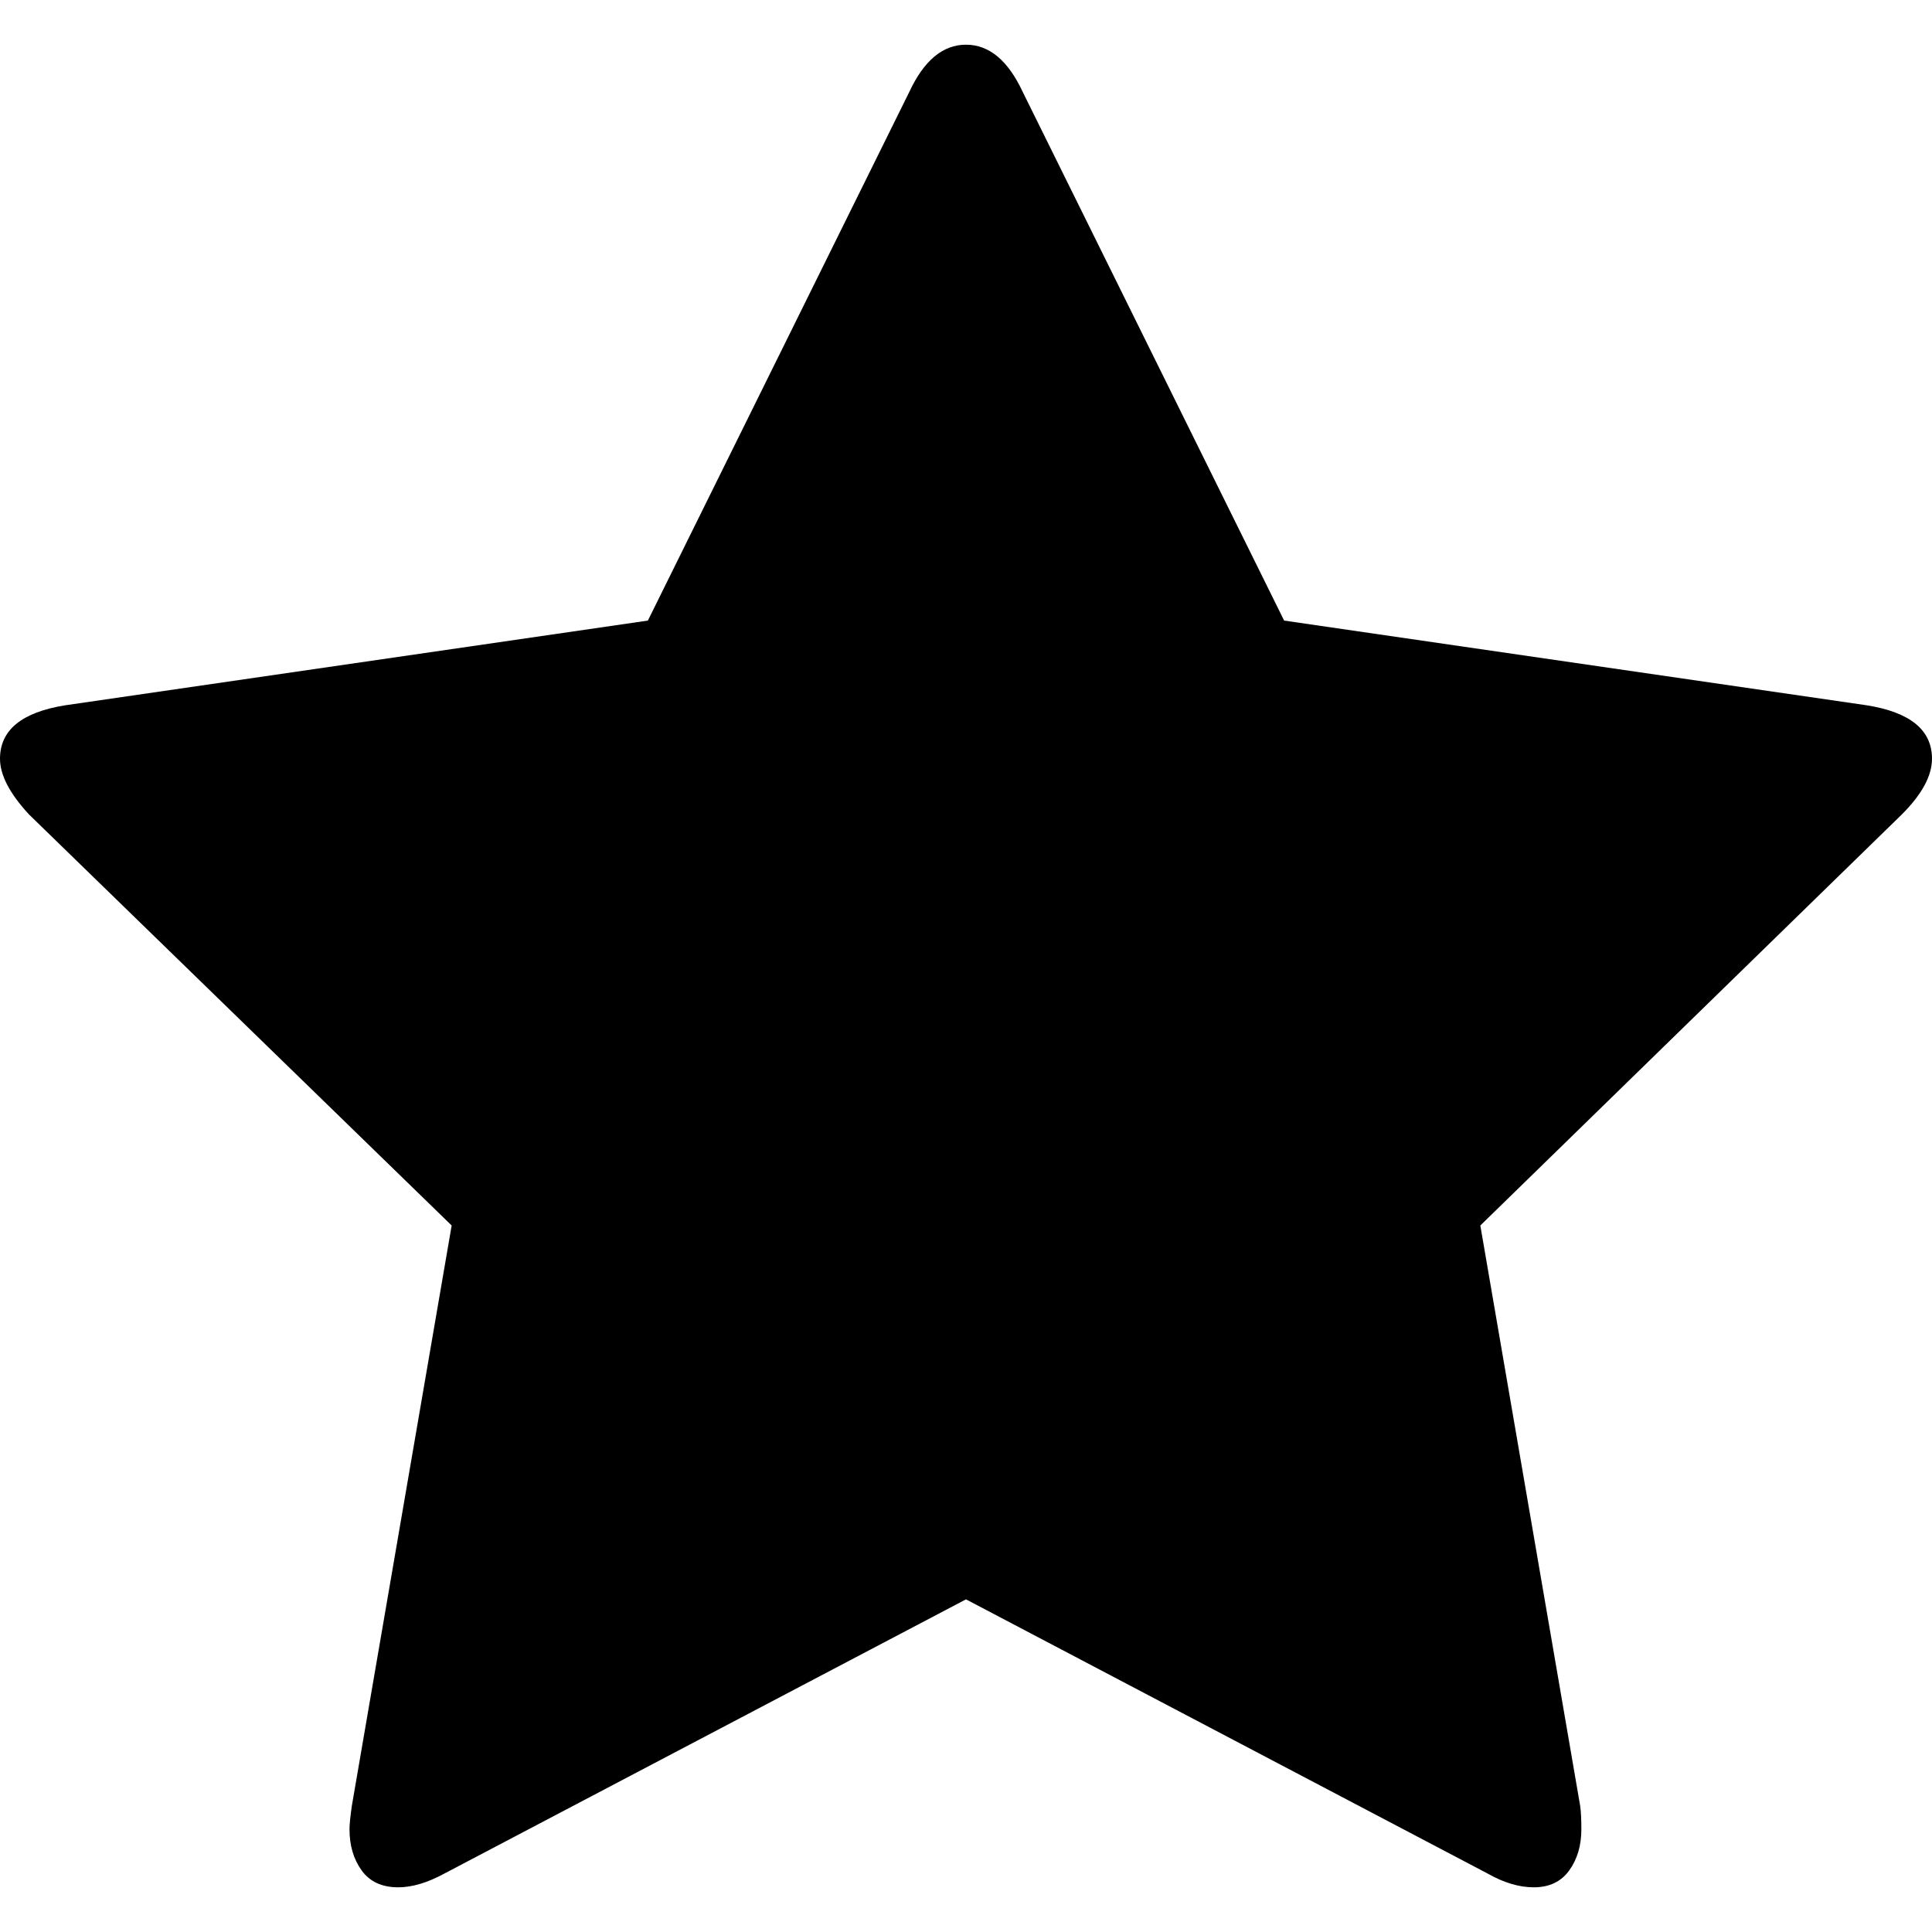
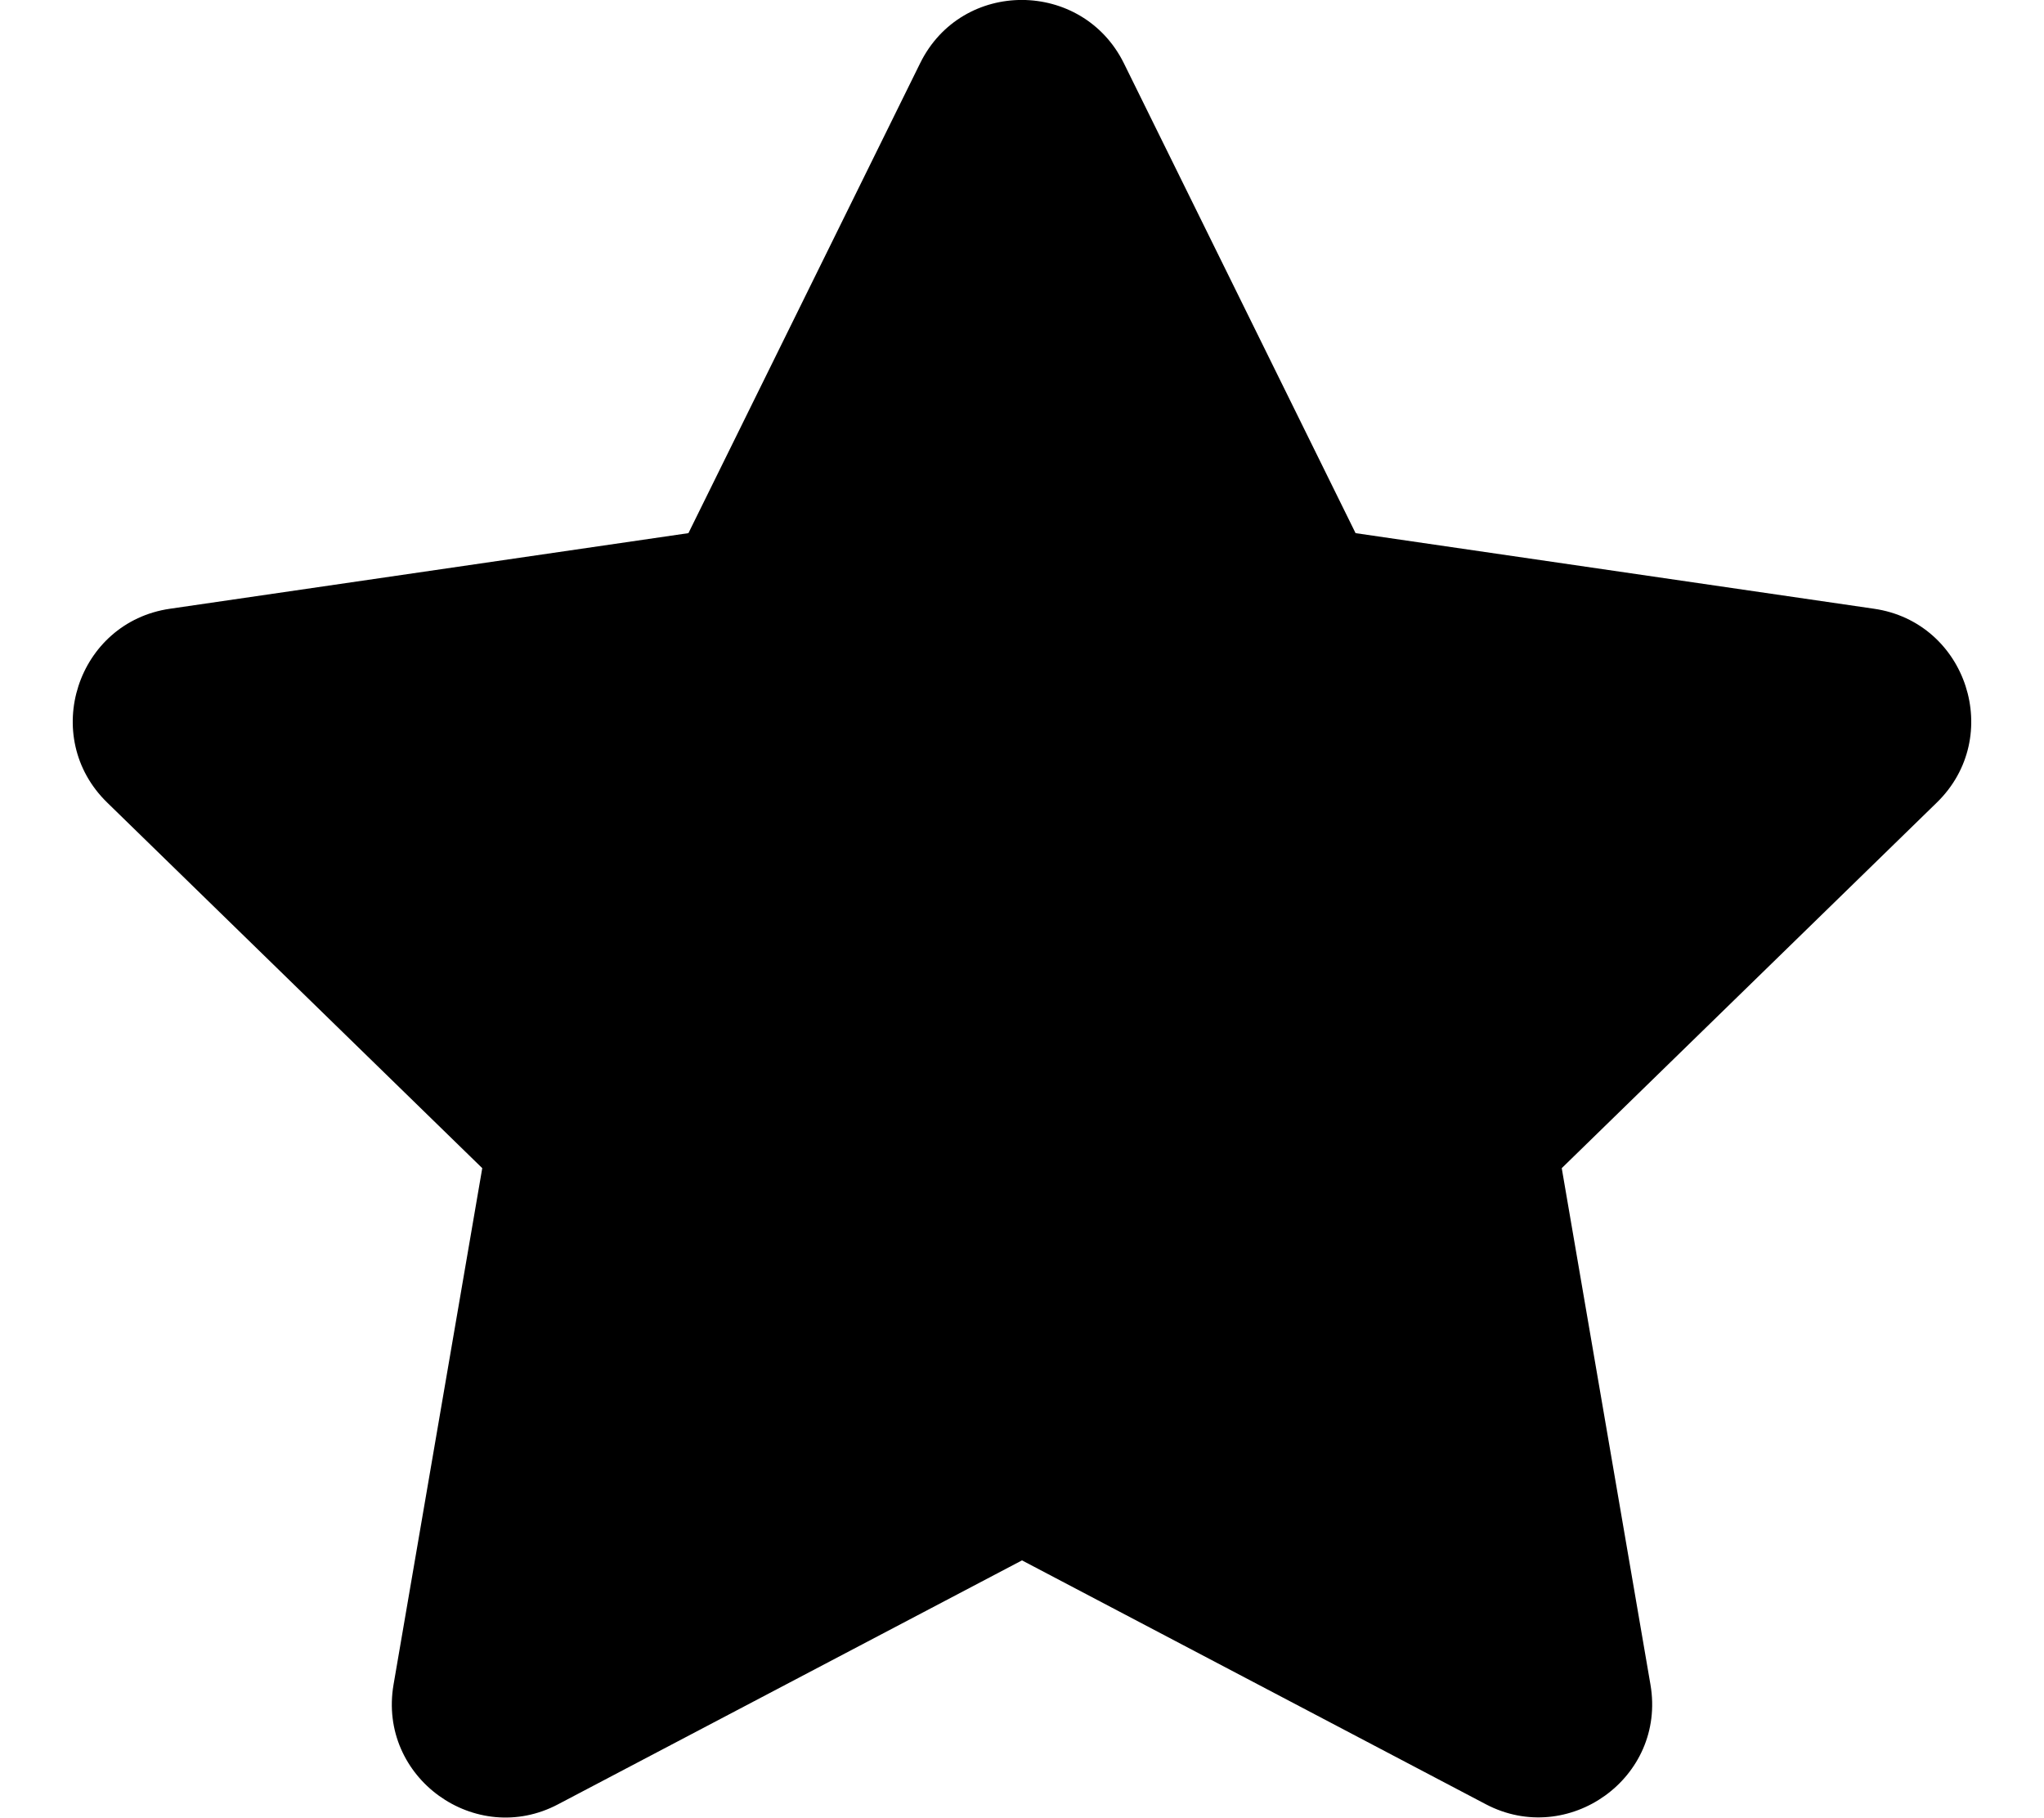
- <svg xmlns="http://www.w3.org/2000/svg" version="1.1" id="Capa_1" x="0px" y="0px" width="475.075px" height="475.075px" viewBox="0 0 475.075 475.075" style="enable-background:new 0 0 475.075 475.075;" xml:space="preserve">
-   <g>
-     <path d="M475.075,186.573c0-7.043-5.328-11.42-15.992-13.135L315.766,152.6L251.529,22.694c-3.614-7.804-8.281-11.704-13.99-11.704   c-5.708,0-10.372,3.9-13.989,11.704L159.31,152.6L15.986,173.438C5.33,175.153,0,179.53,0,186.573c0,3.999,2.38,8.567,7.139,13.706   l103.924,101.068L86.51,444.096c-0.381,2.666-0.57,4.575-0.57,5.712c0,3.997,0.998,7.374,2.996,10.136   c1.997,2.766,4.993,4.142,8.992,4.142c3.428,0,7.233-1.137,11.42-3.423l128.188-67.386l128.197,67.386   c4.004,2.286,7.81,3.423,11.416,3.423c3.819,0,6.715-1.376,8.713-4.142c1.992-2.758,2.991-6.139,2.991-10.136   c0-2.471-0.096-4.374-0.287-5.712l-24.555-142.749l103.637-101.068C472.604,195.33,475.075,190.76,475.075,186.573z" />
-   </g>
-   <g>
- </g>
-   <g>
- </g>
-   <g>
- </g>
-   <g>
- </g>
-   <g>
- </g>
-   <g>
- </g>
-   <g>
- </g>
-   <g>
- </g>
-   <g>
- </g>
-   <g>
- </g>
-   <g>
- </g>
-   <g>
- </g>
-   <g>
- </g>
-   <g>
- </g>
-   <g>
- </g>
+ <svg xmlns="http://www.w3.org/2000/svg" viewBox="0 0 576 512">
+   <path d="M 259.3 17.8 L 194 150.2 L 47.9 171.5 c -26.2 3.8 -36.7 36.1 -17.7 54.6 l 105.7 103 l -25 145.5 c -4.5 26.3 23.2 46 46.4 33.7 L 288 439.6 l 130.7 68.7 c 23.2 12.2 50.9 -7.4 46.4 -33.7 l -25 -145.5 l 105.7 -103 c 19 -18.5 8.5 -50.8 -17.7 -54.6 L 382 150.2 L 316.7 17.8 c -11.7 -23.6 -45.6 -23.9 -57.4 0 z" />
</svg>
